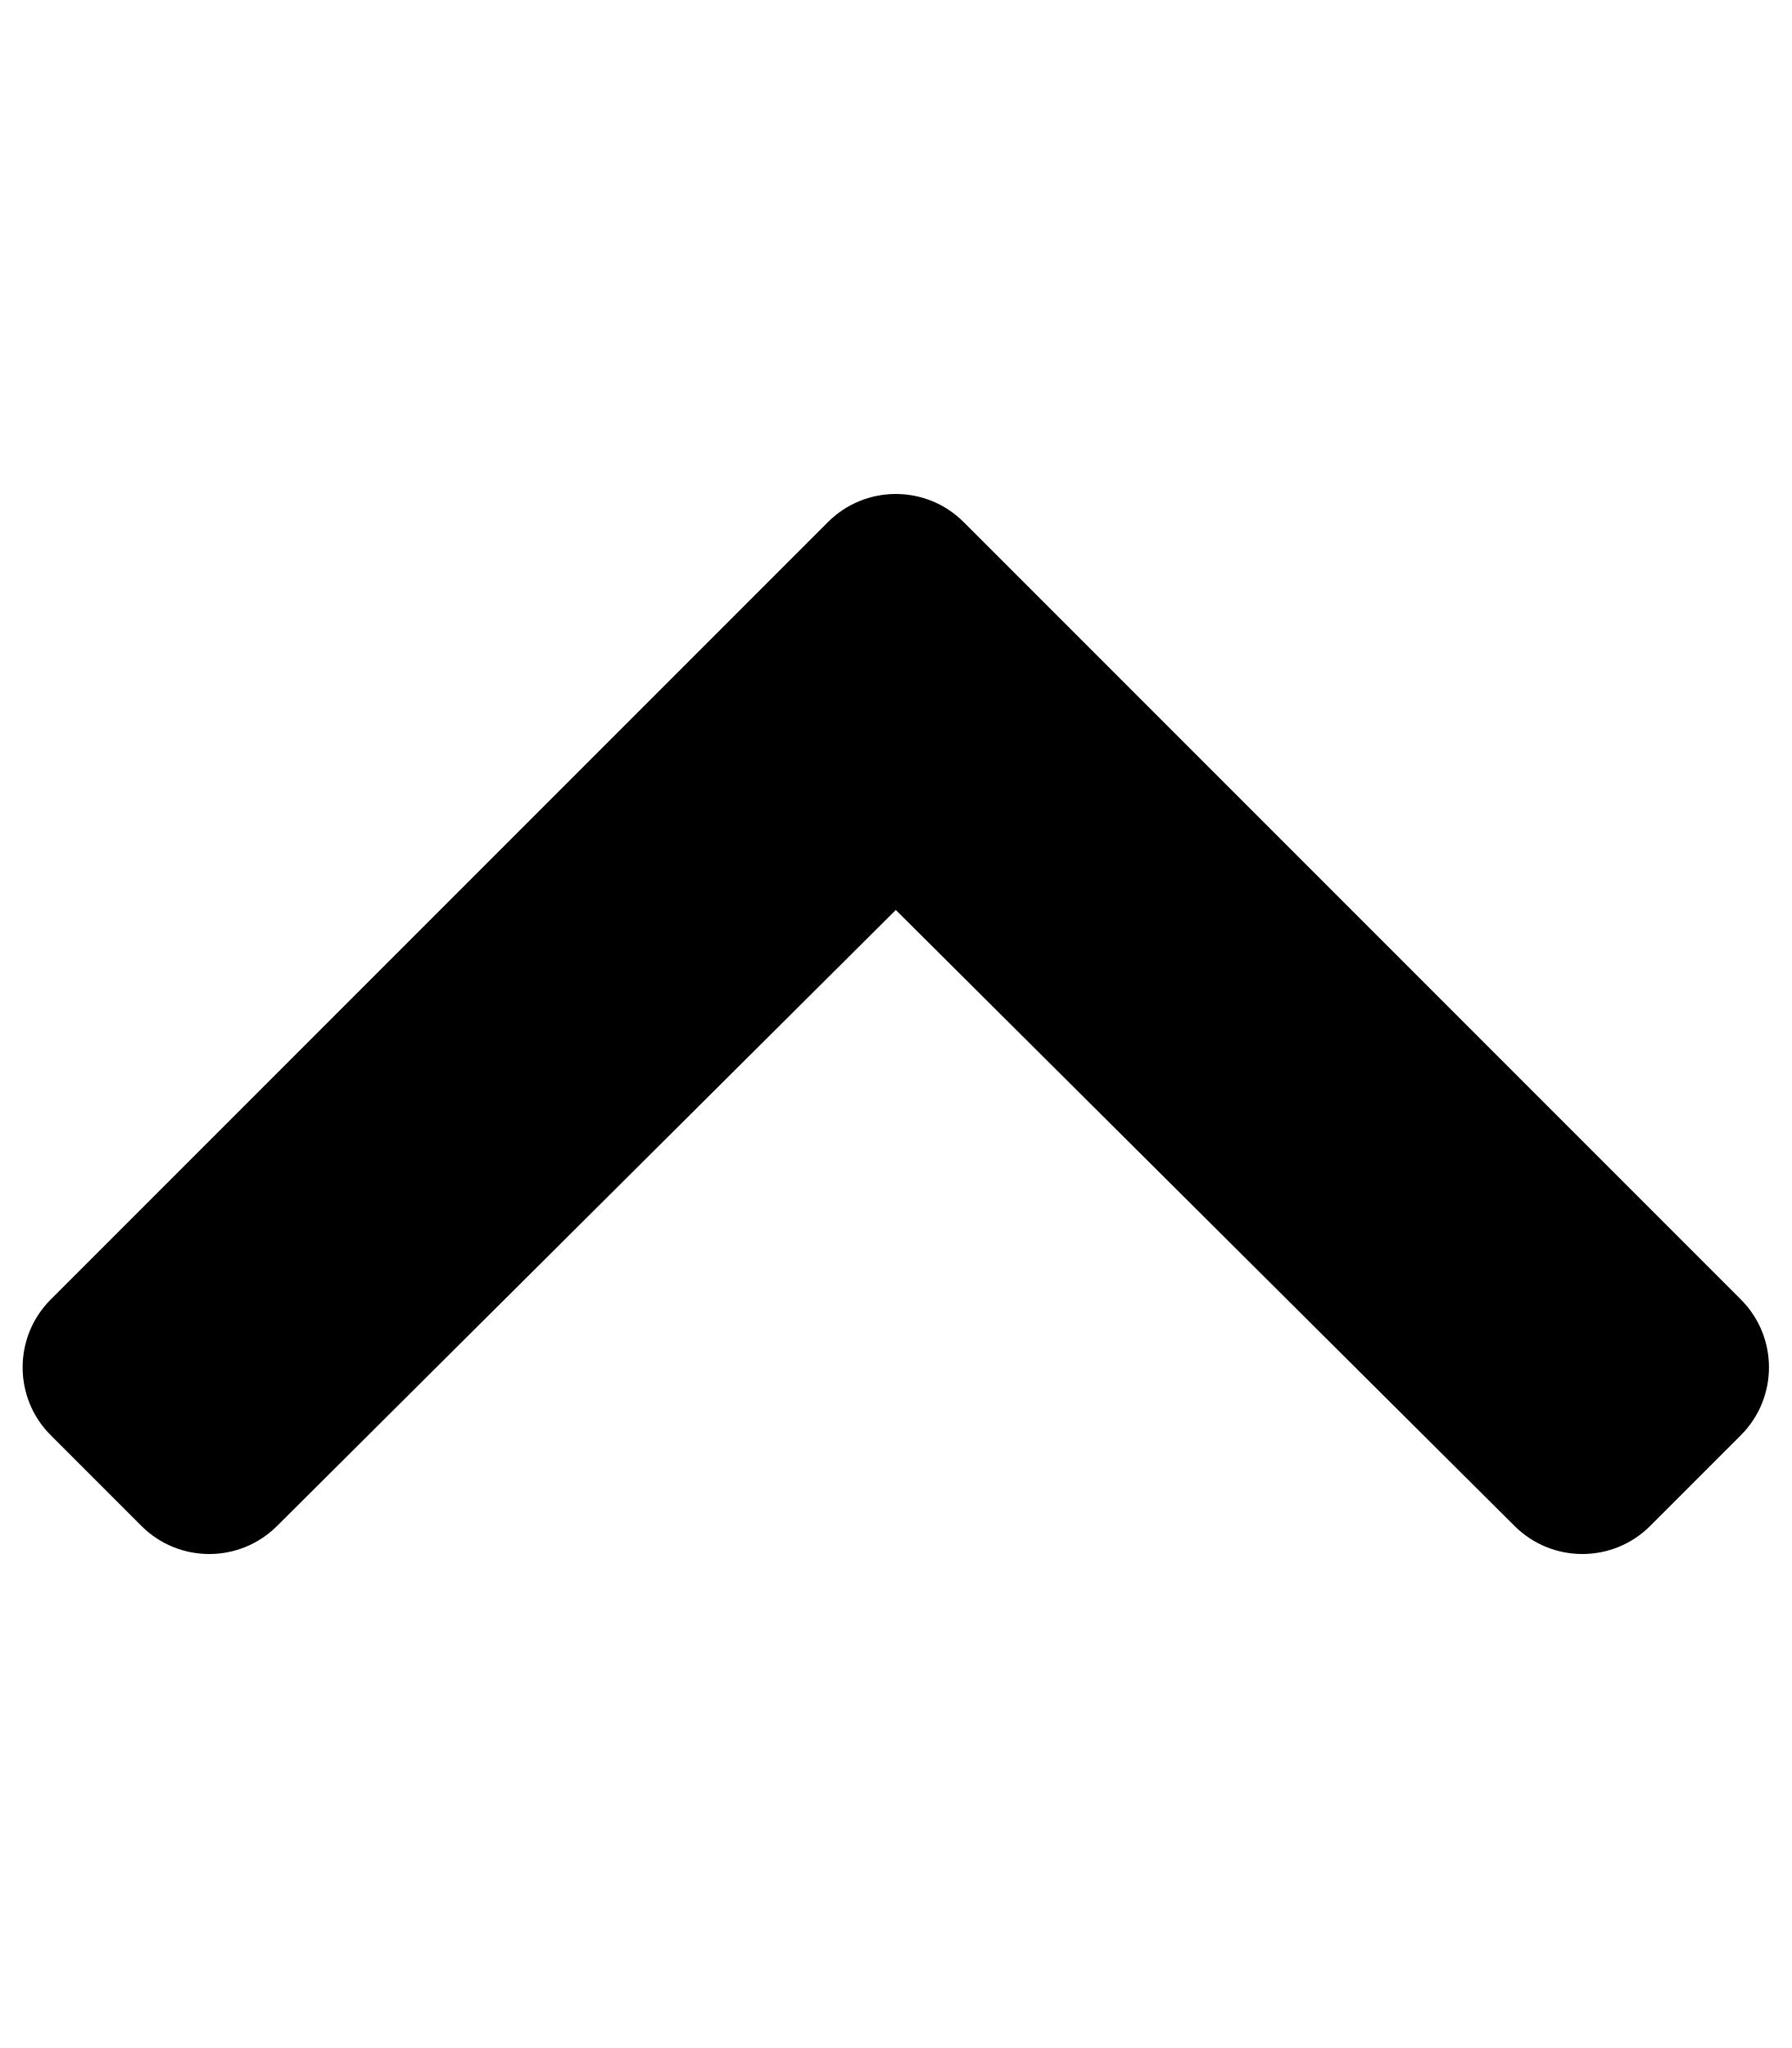
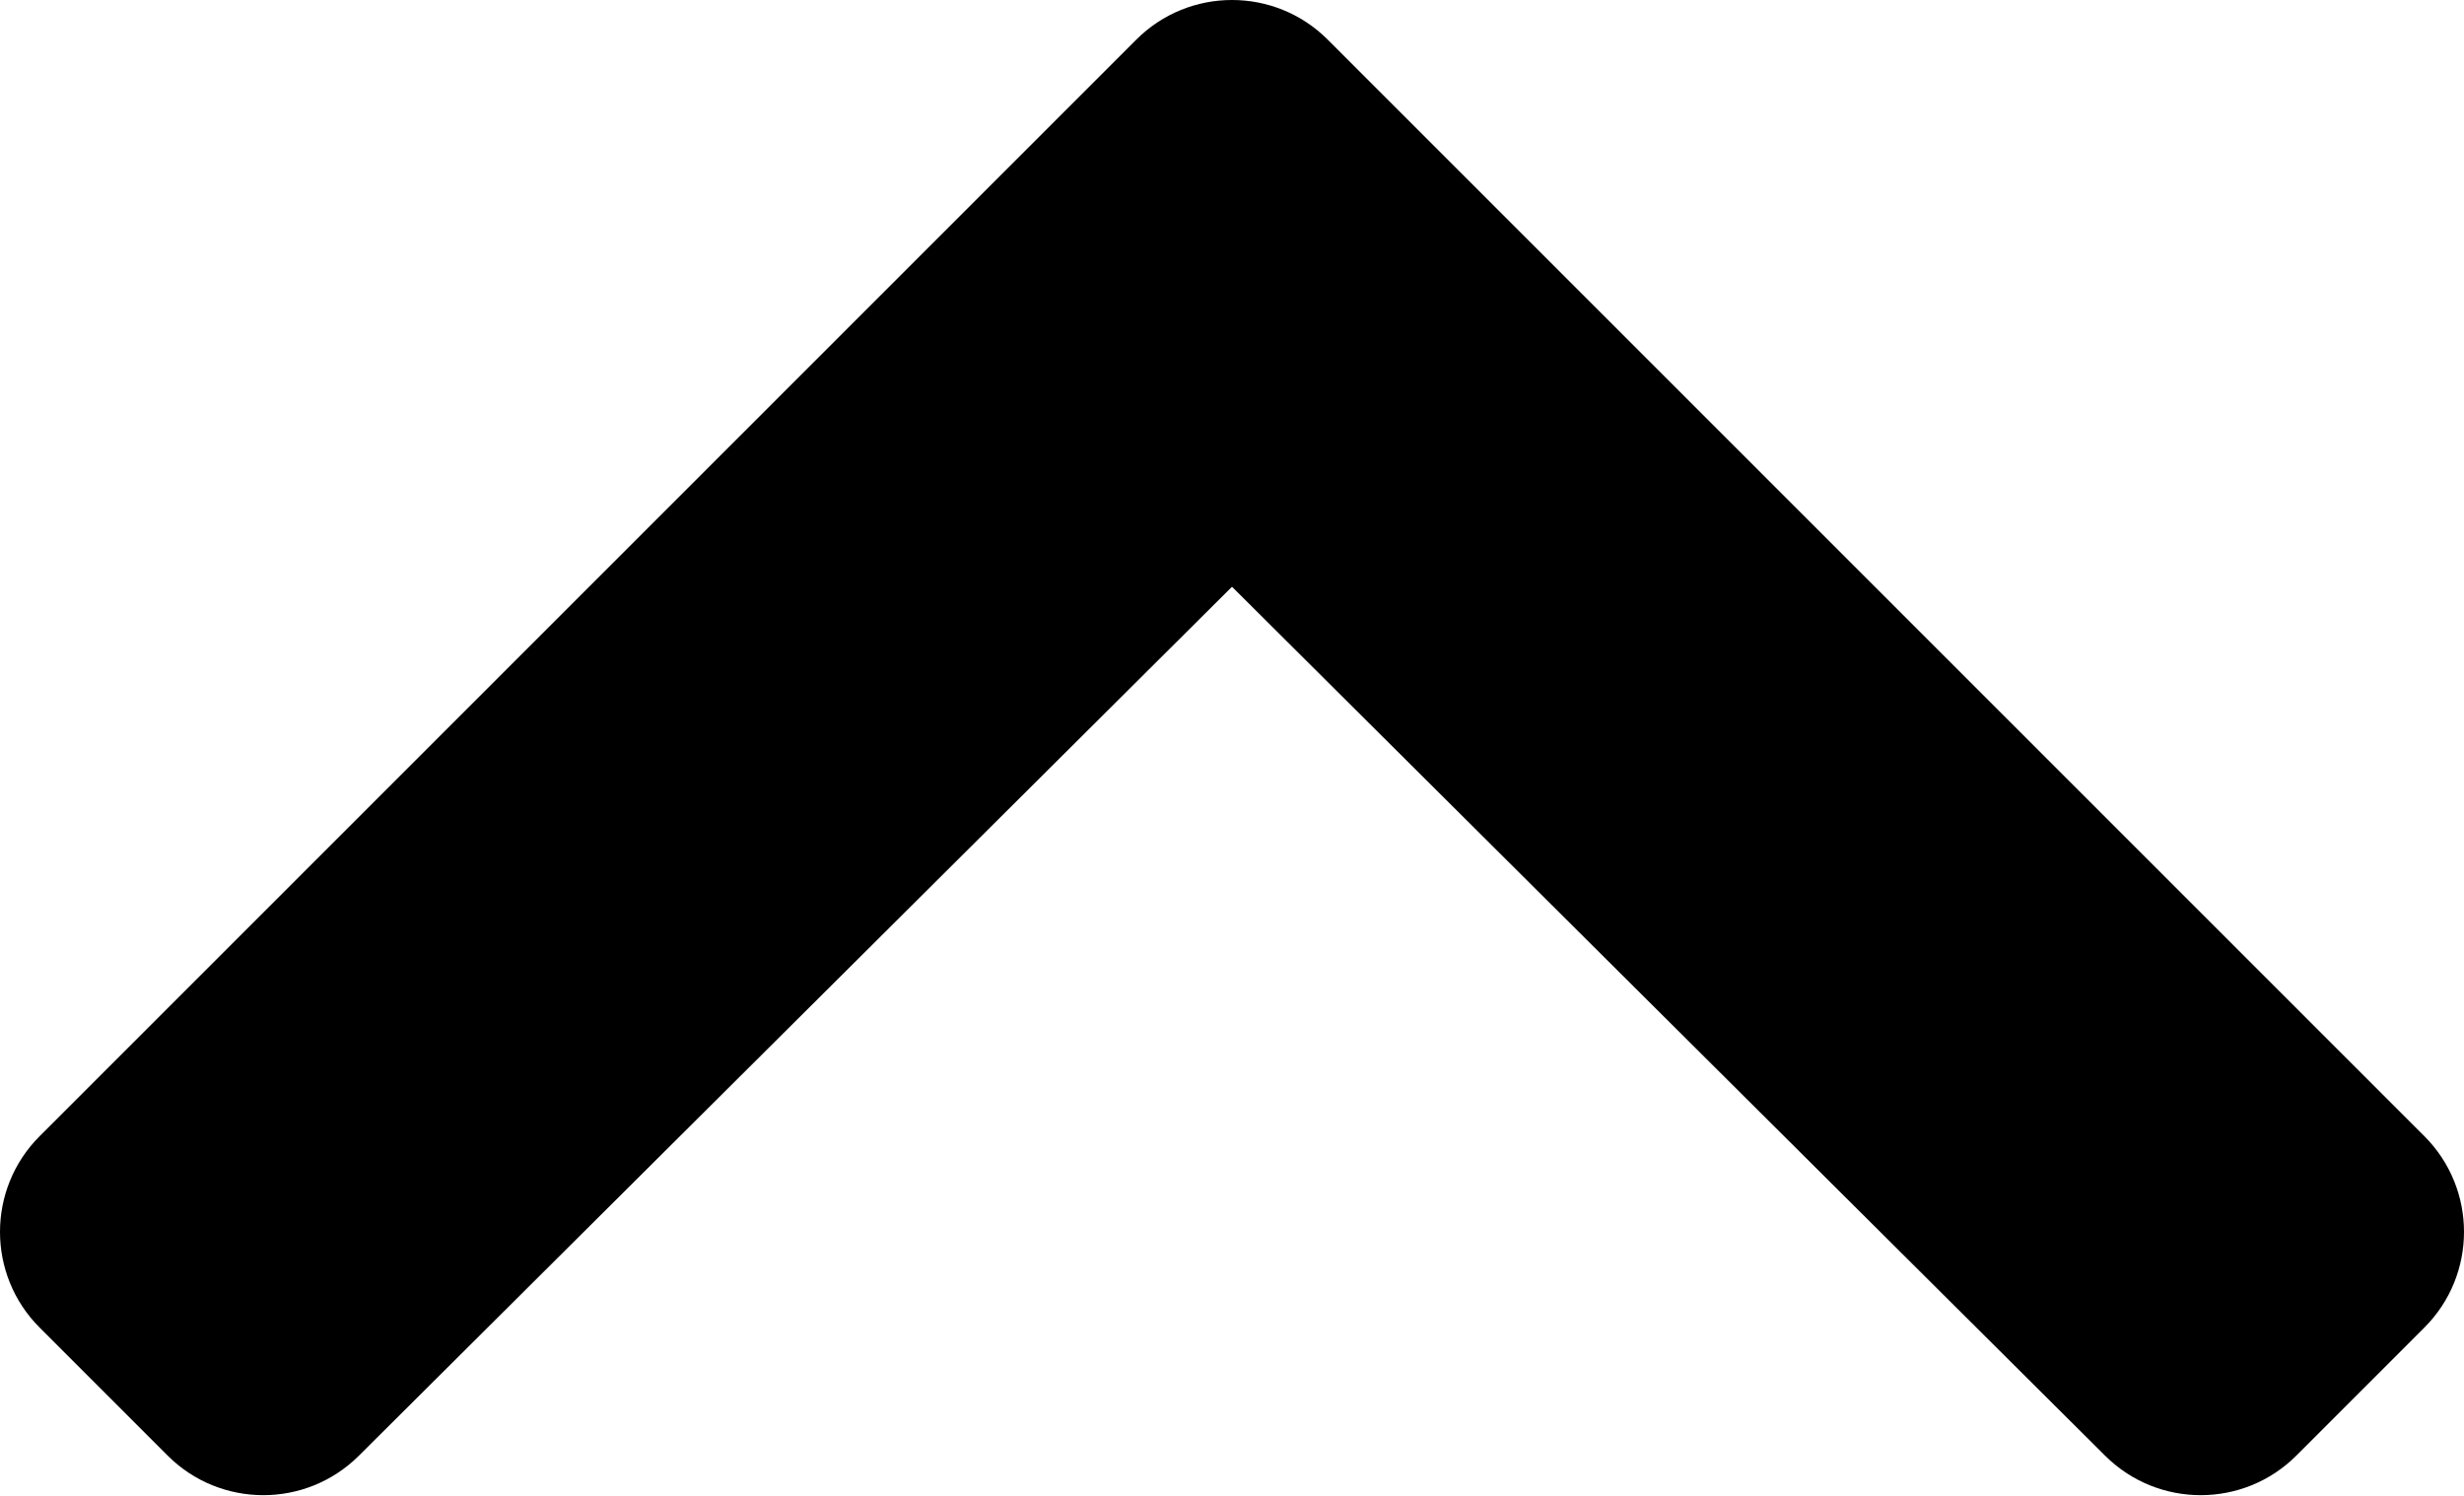
- <svg xmlns="http://www.w3.org/2000/svg" viewBox="0 0 448 512">
-   <path d="M240.971 130.524l194.343 194.343c9.373 9.373 9.373 24.569 0 33.941l-22.667 22.667c-9.357 9.357-24.522 9.375-33.901.04L224 227.495 69.255 381.516c-9.379 9.335-24.544 9.317-33.901-.04l-22.667-22.667c-9.373-9.373-9.373-24.569 0-33.941L207.03 130.525c9.372-9.373 24.568-9.373 33.941-.001z" />
+ <svg xmlns="http://www.w3.org/2000/svg" viewBox="0 0 436.686 265.01">
+   <path d="m 235.314,7.029 194.343,194.343 c 9.373,9.373 9.373,24.569 0,33.941 l -22.667,22.667 c -9.357,9.357 -24.522,9.375 -33.901,0.04 l -154.746,-154.02 -154.745,154.021 c -9.379,9.335 -24.544,9.317 -33.901,-0.04 l -22.667,-22.667 c -9.373,-9.373 -9.373,-24.569 0,-33.941 L 201.373,7.03 c 9.372,-9.373 24.568,-9.373 33.941,-10e-4 z" />
</svg>
